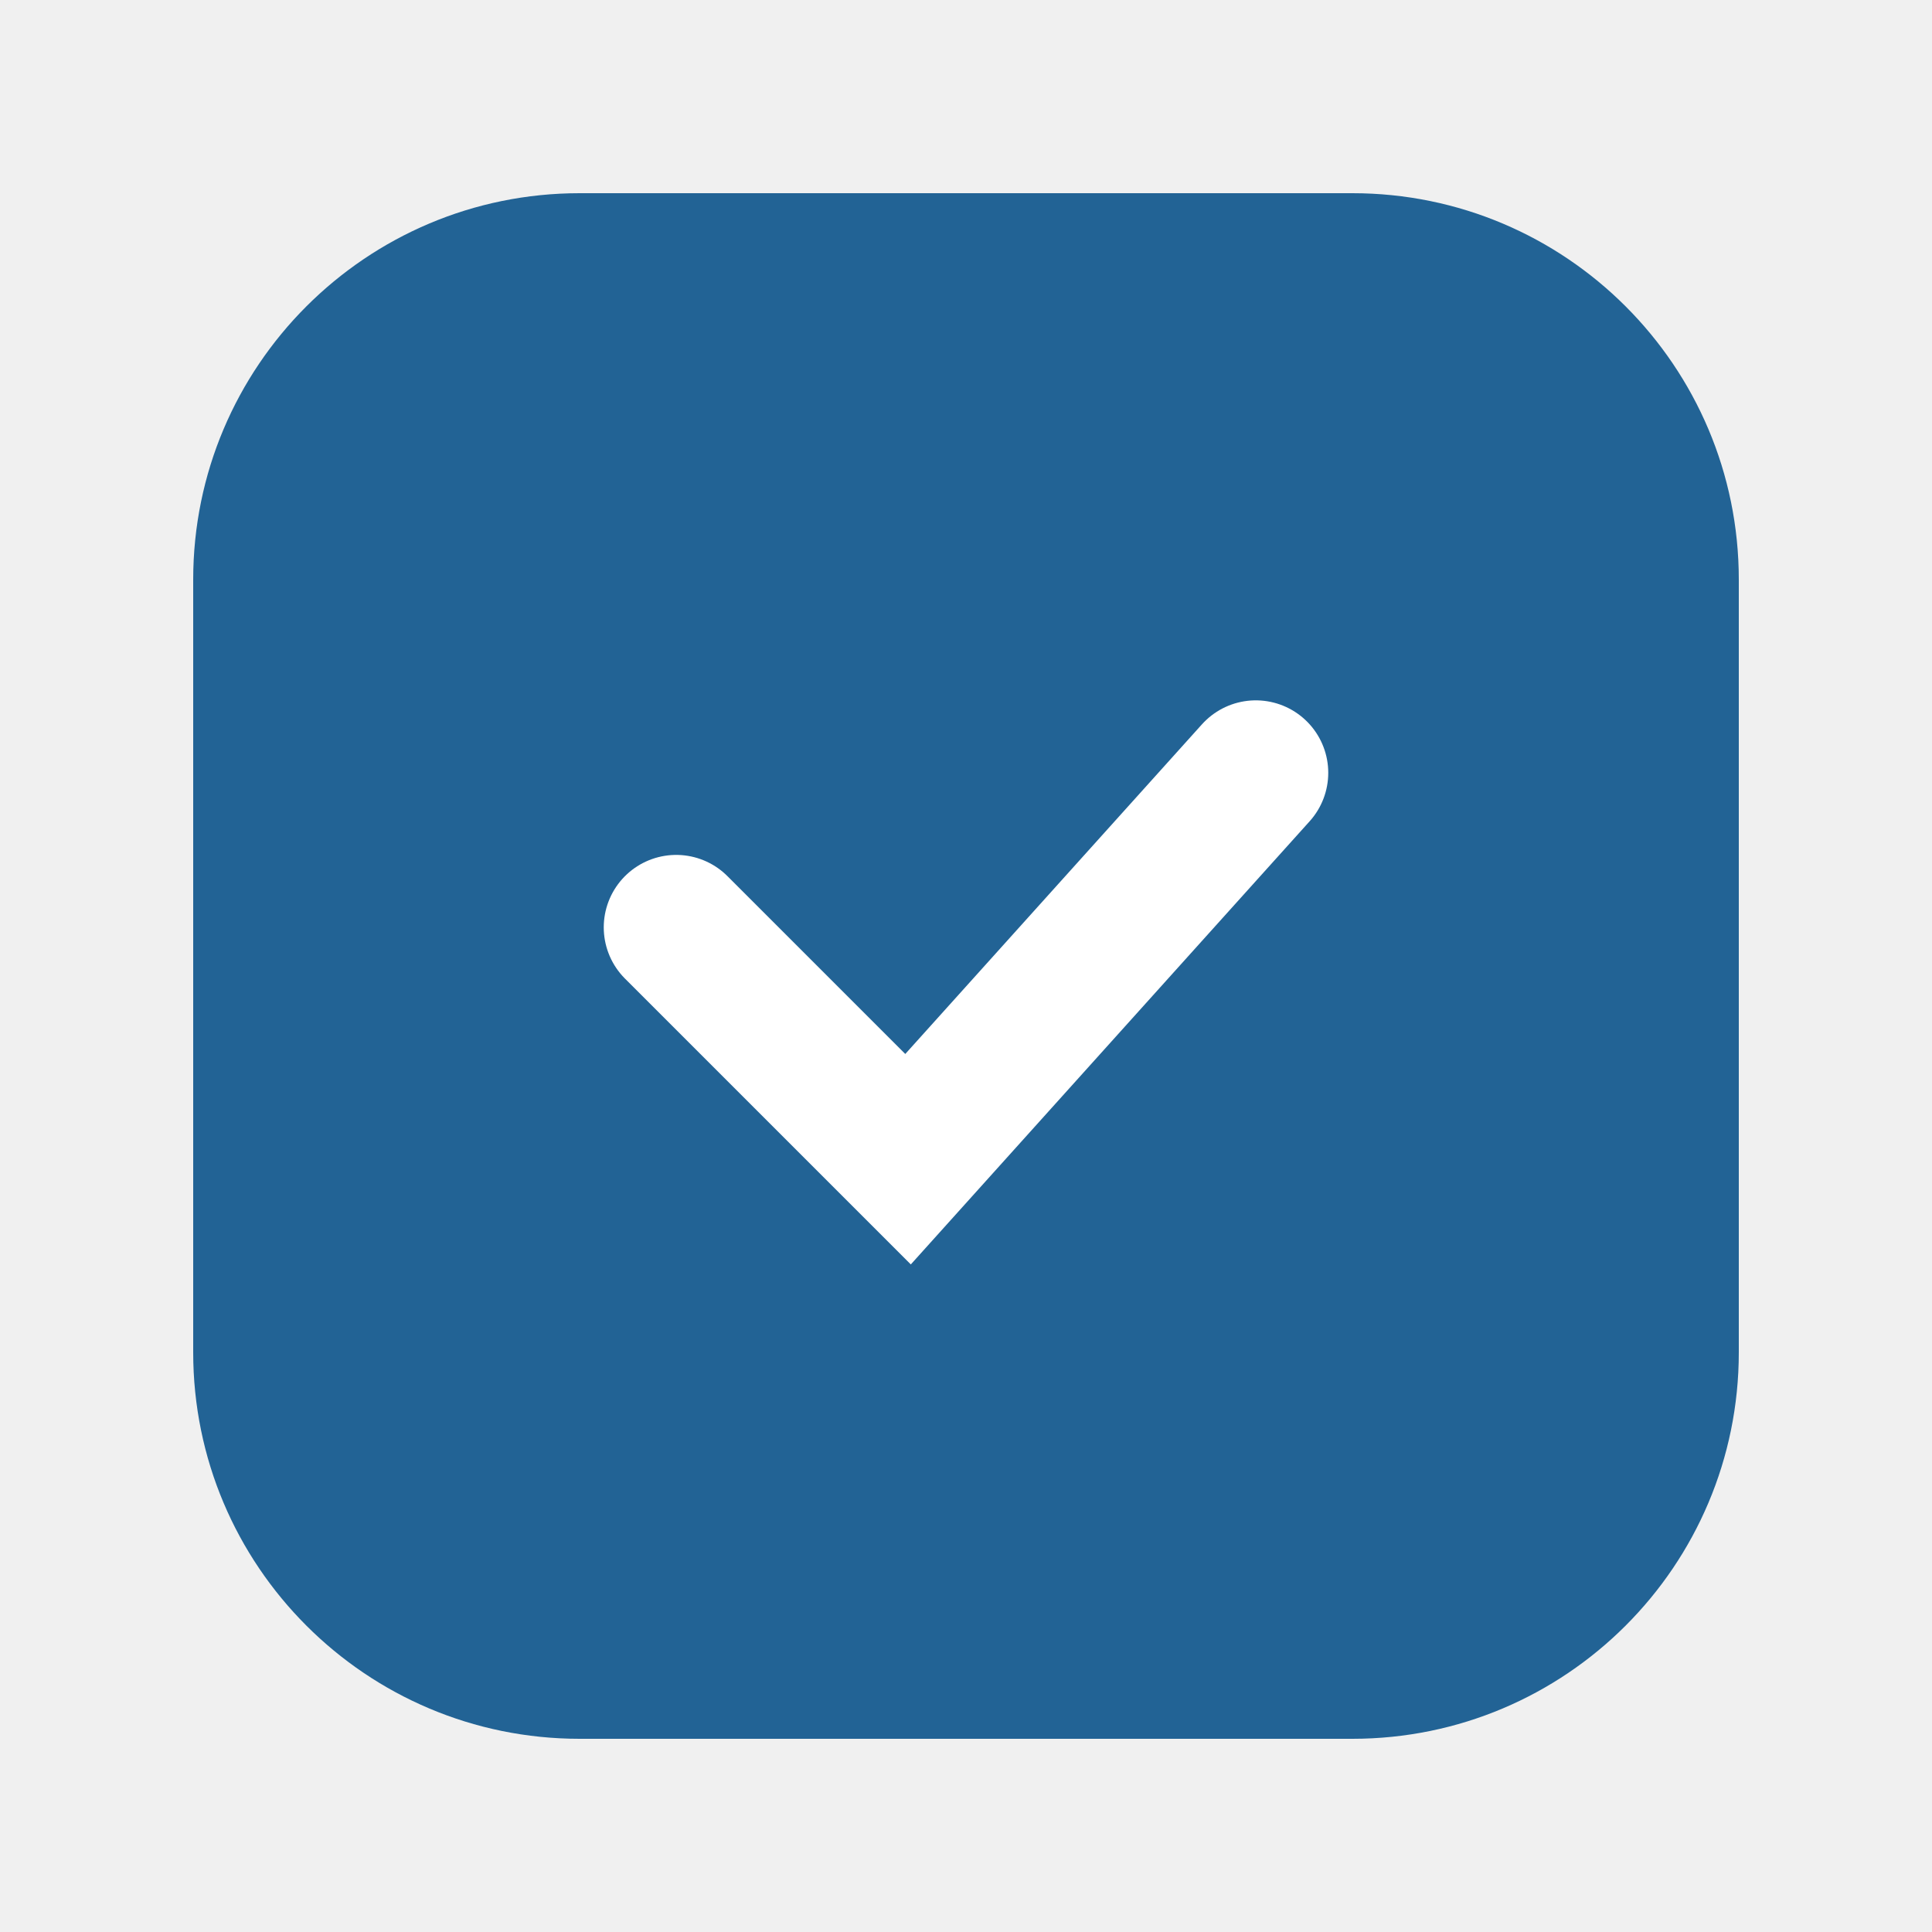
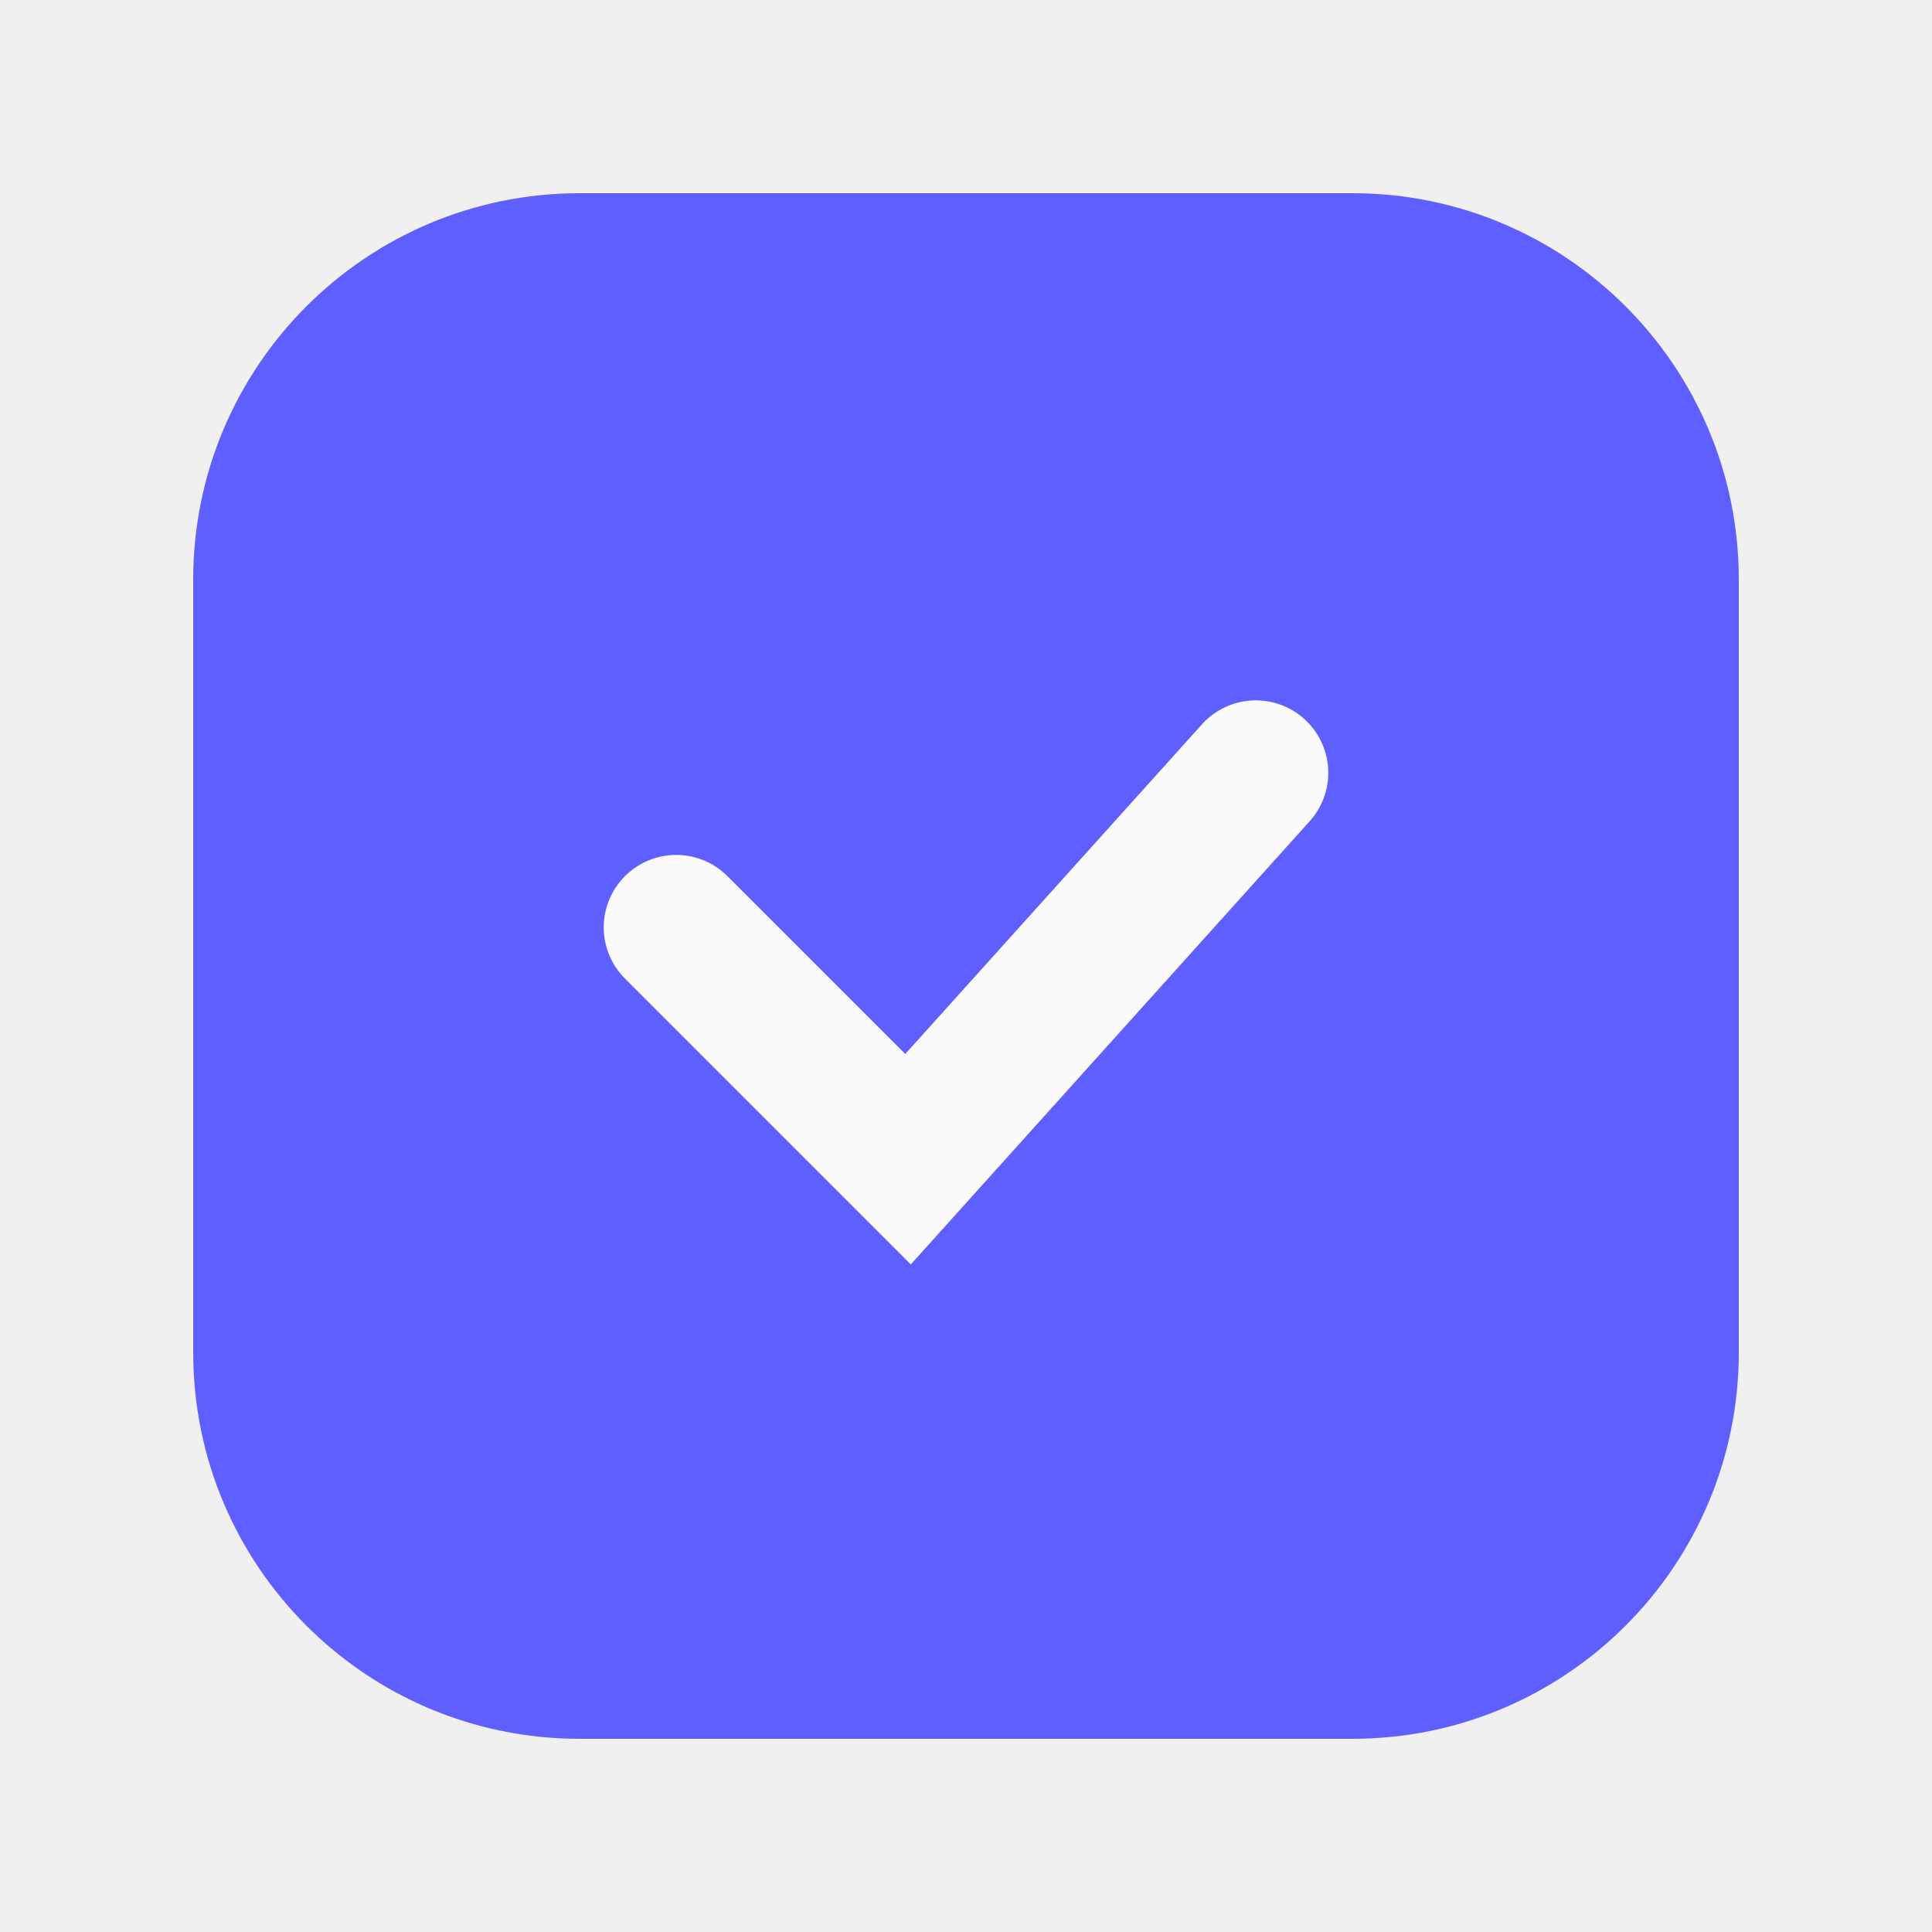
<svg xmlns="http://www.w3.org/2000/svg" width="20" height="20" viewBox="0 0 20 20" fill="none">
-   <rect x="2" y="2" width="16" height="16" rx="4" fill="#226395" />
-   <path d="M7 9.6L9.4 12L13 8" stroke="white" stroke-width="1.5" stroke-linecap="round" />
+   <rect x="2" y="2" width="16" height="16" rx="4" fill="#5F5FFF" />
+   <path d="M7 9.6L9.4 12L13 8" stroke="rgb(250,250,250,1)" stroke-width="1.5" stroke-linecap="round" />
</svg>
